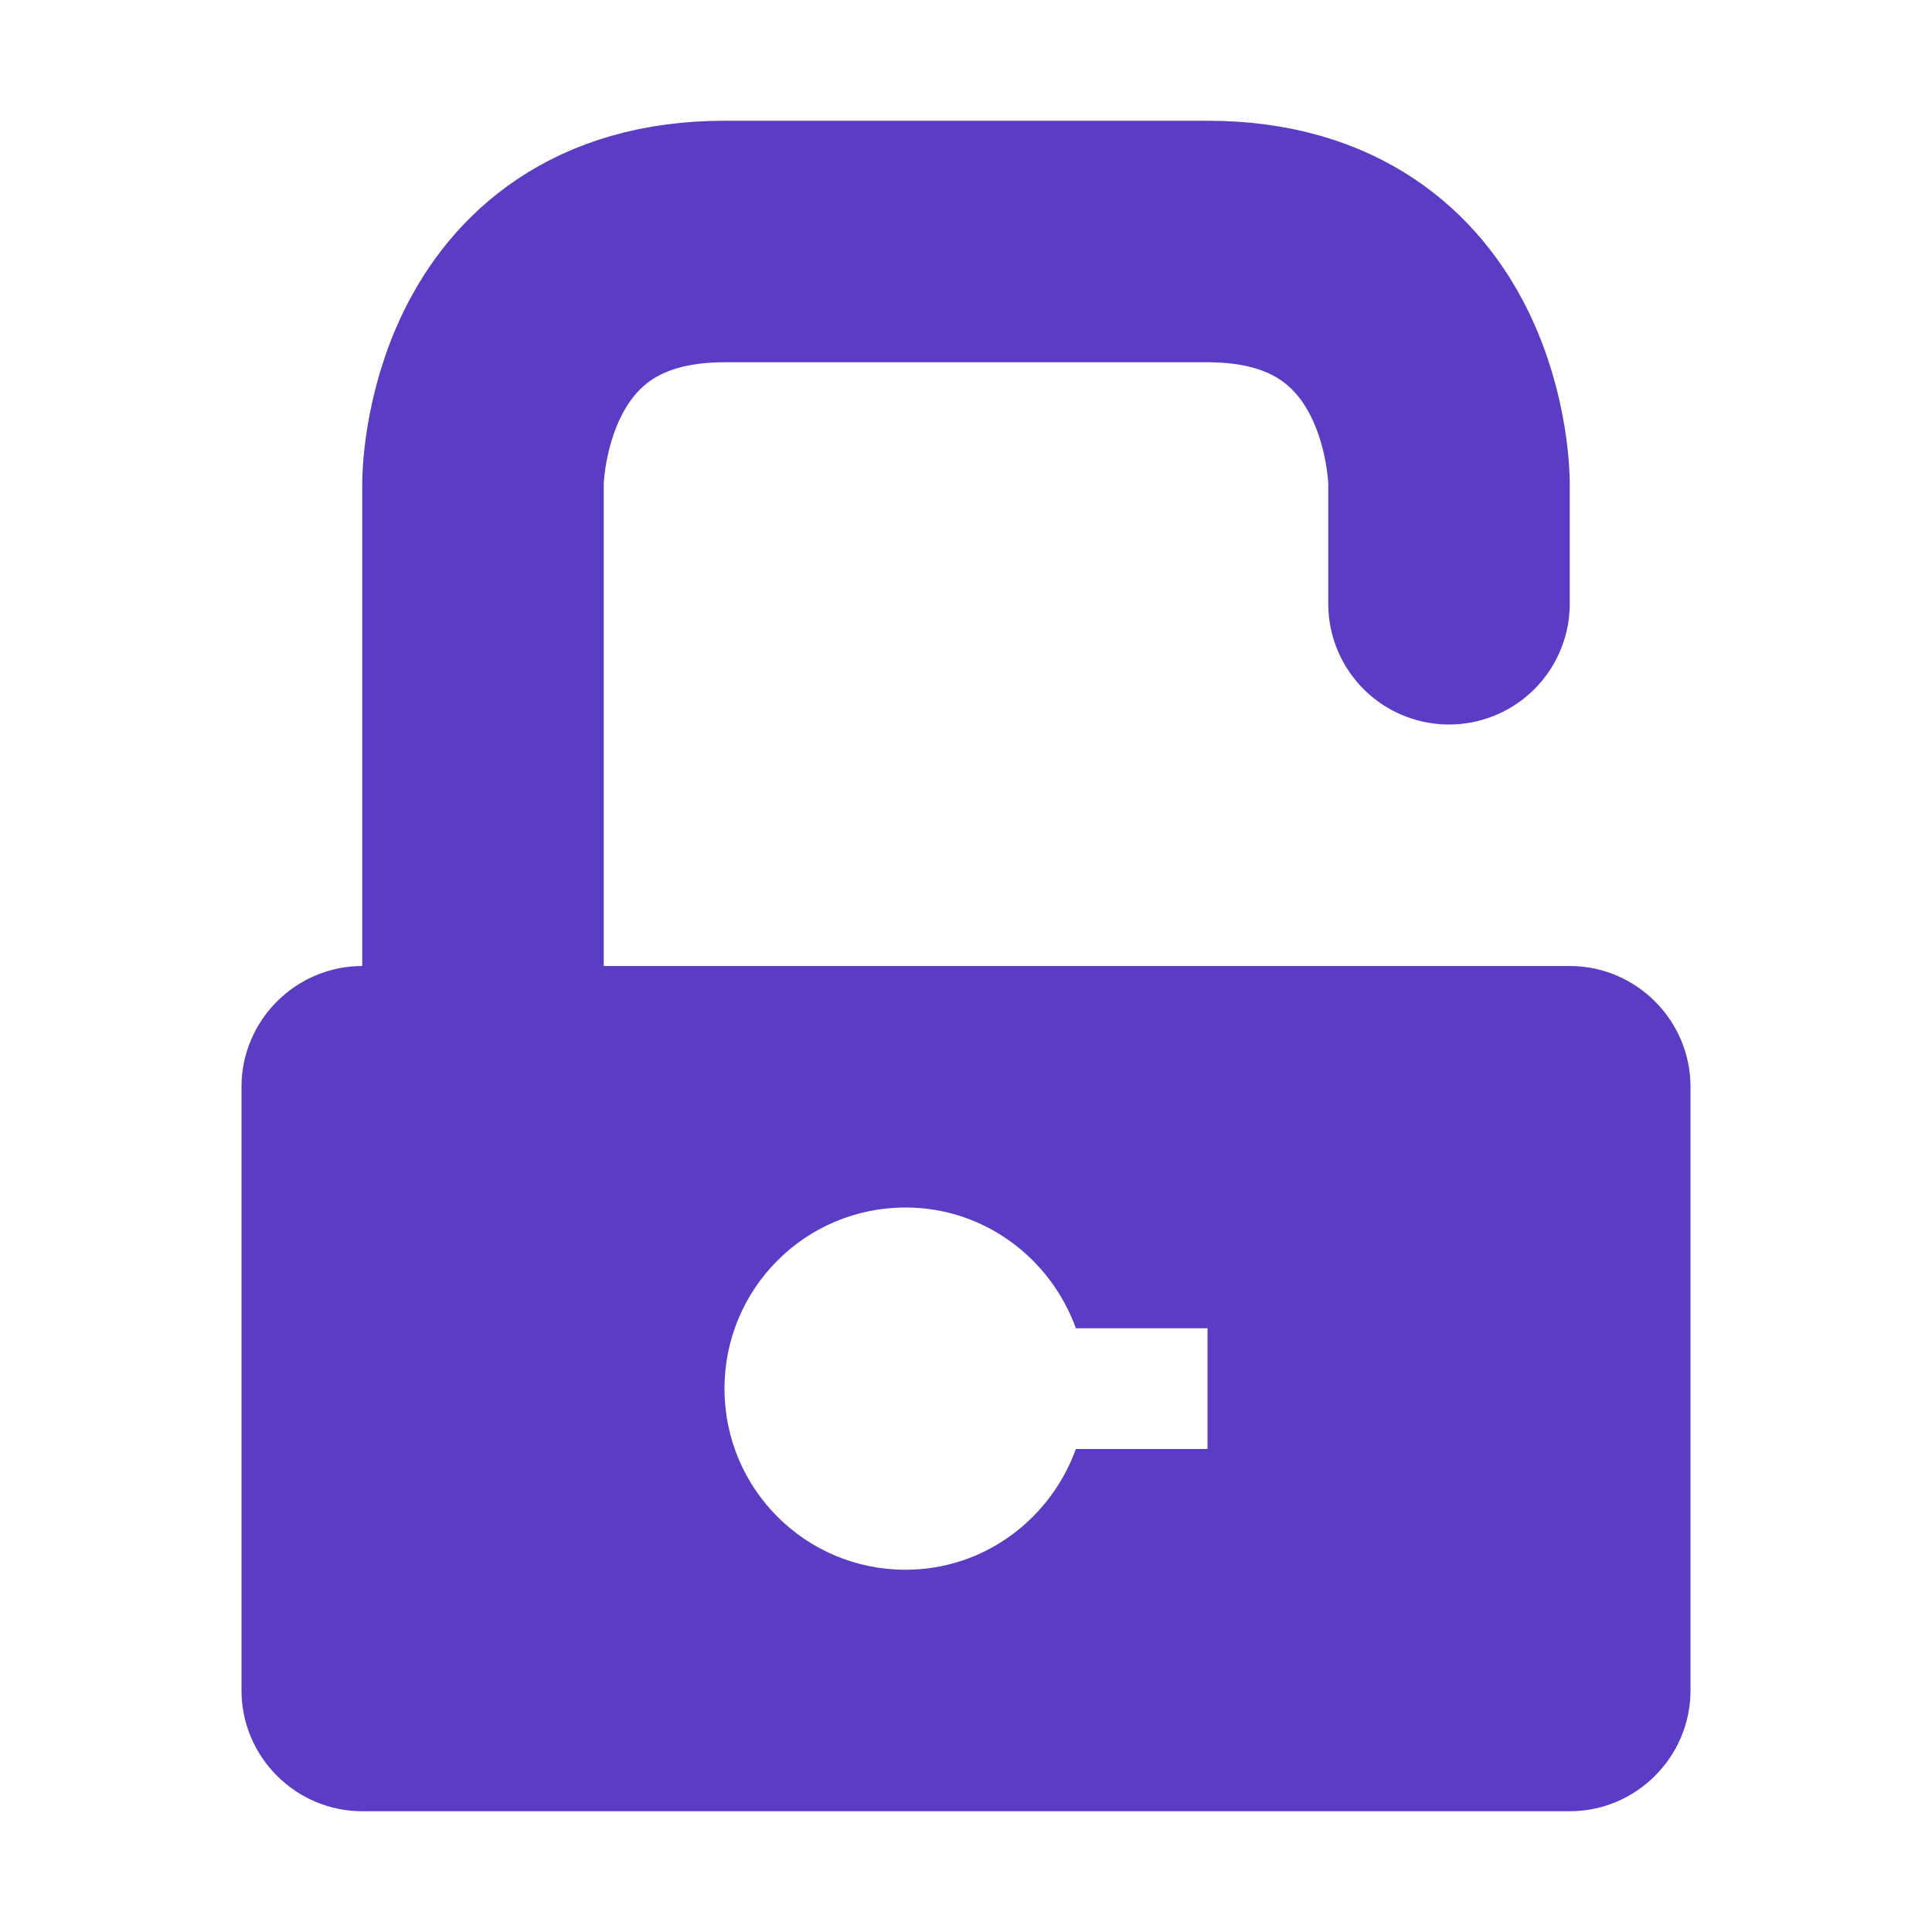
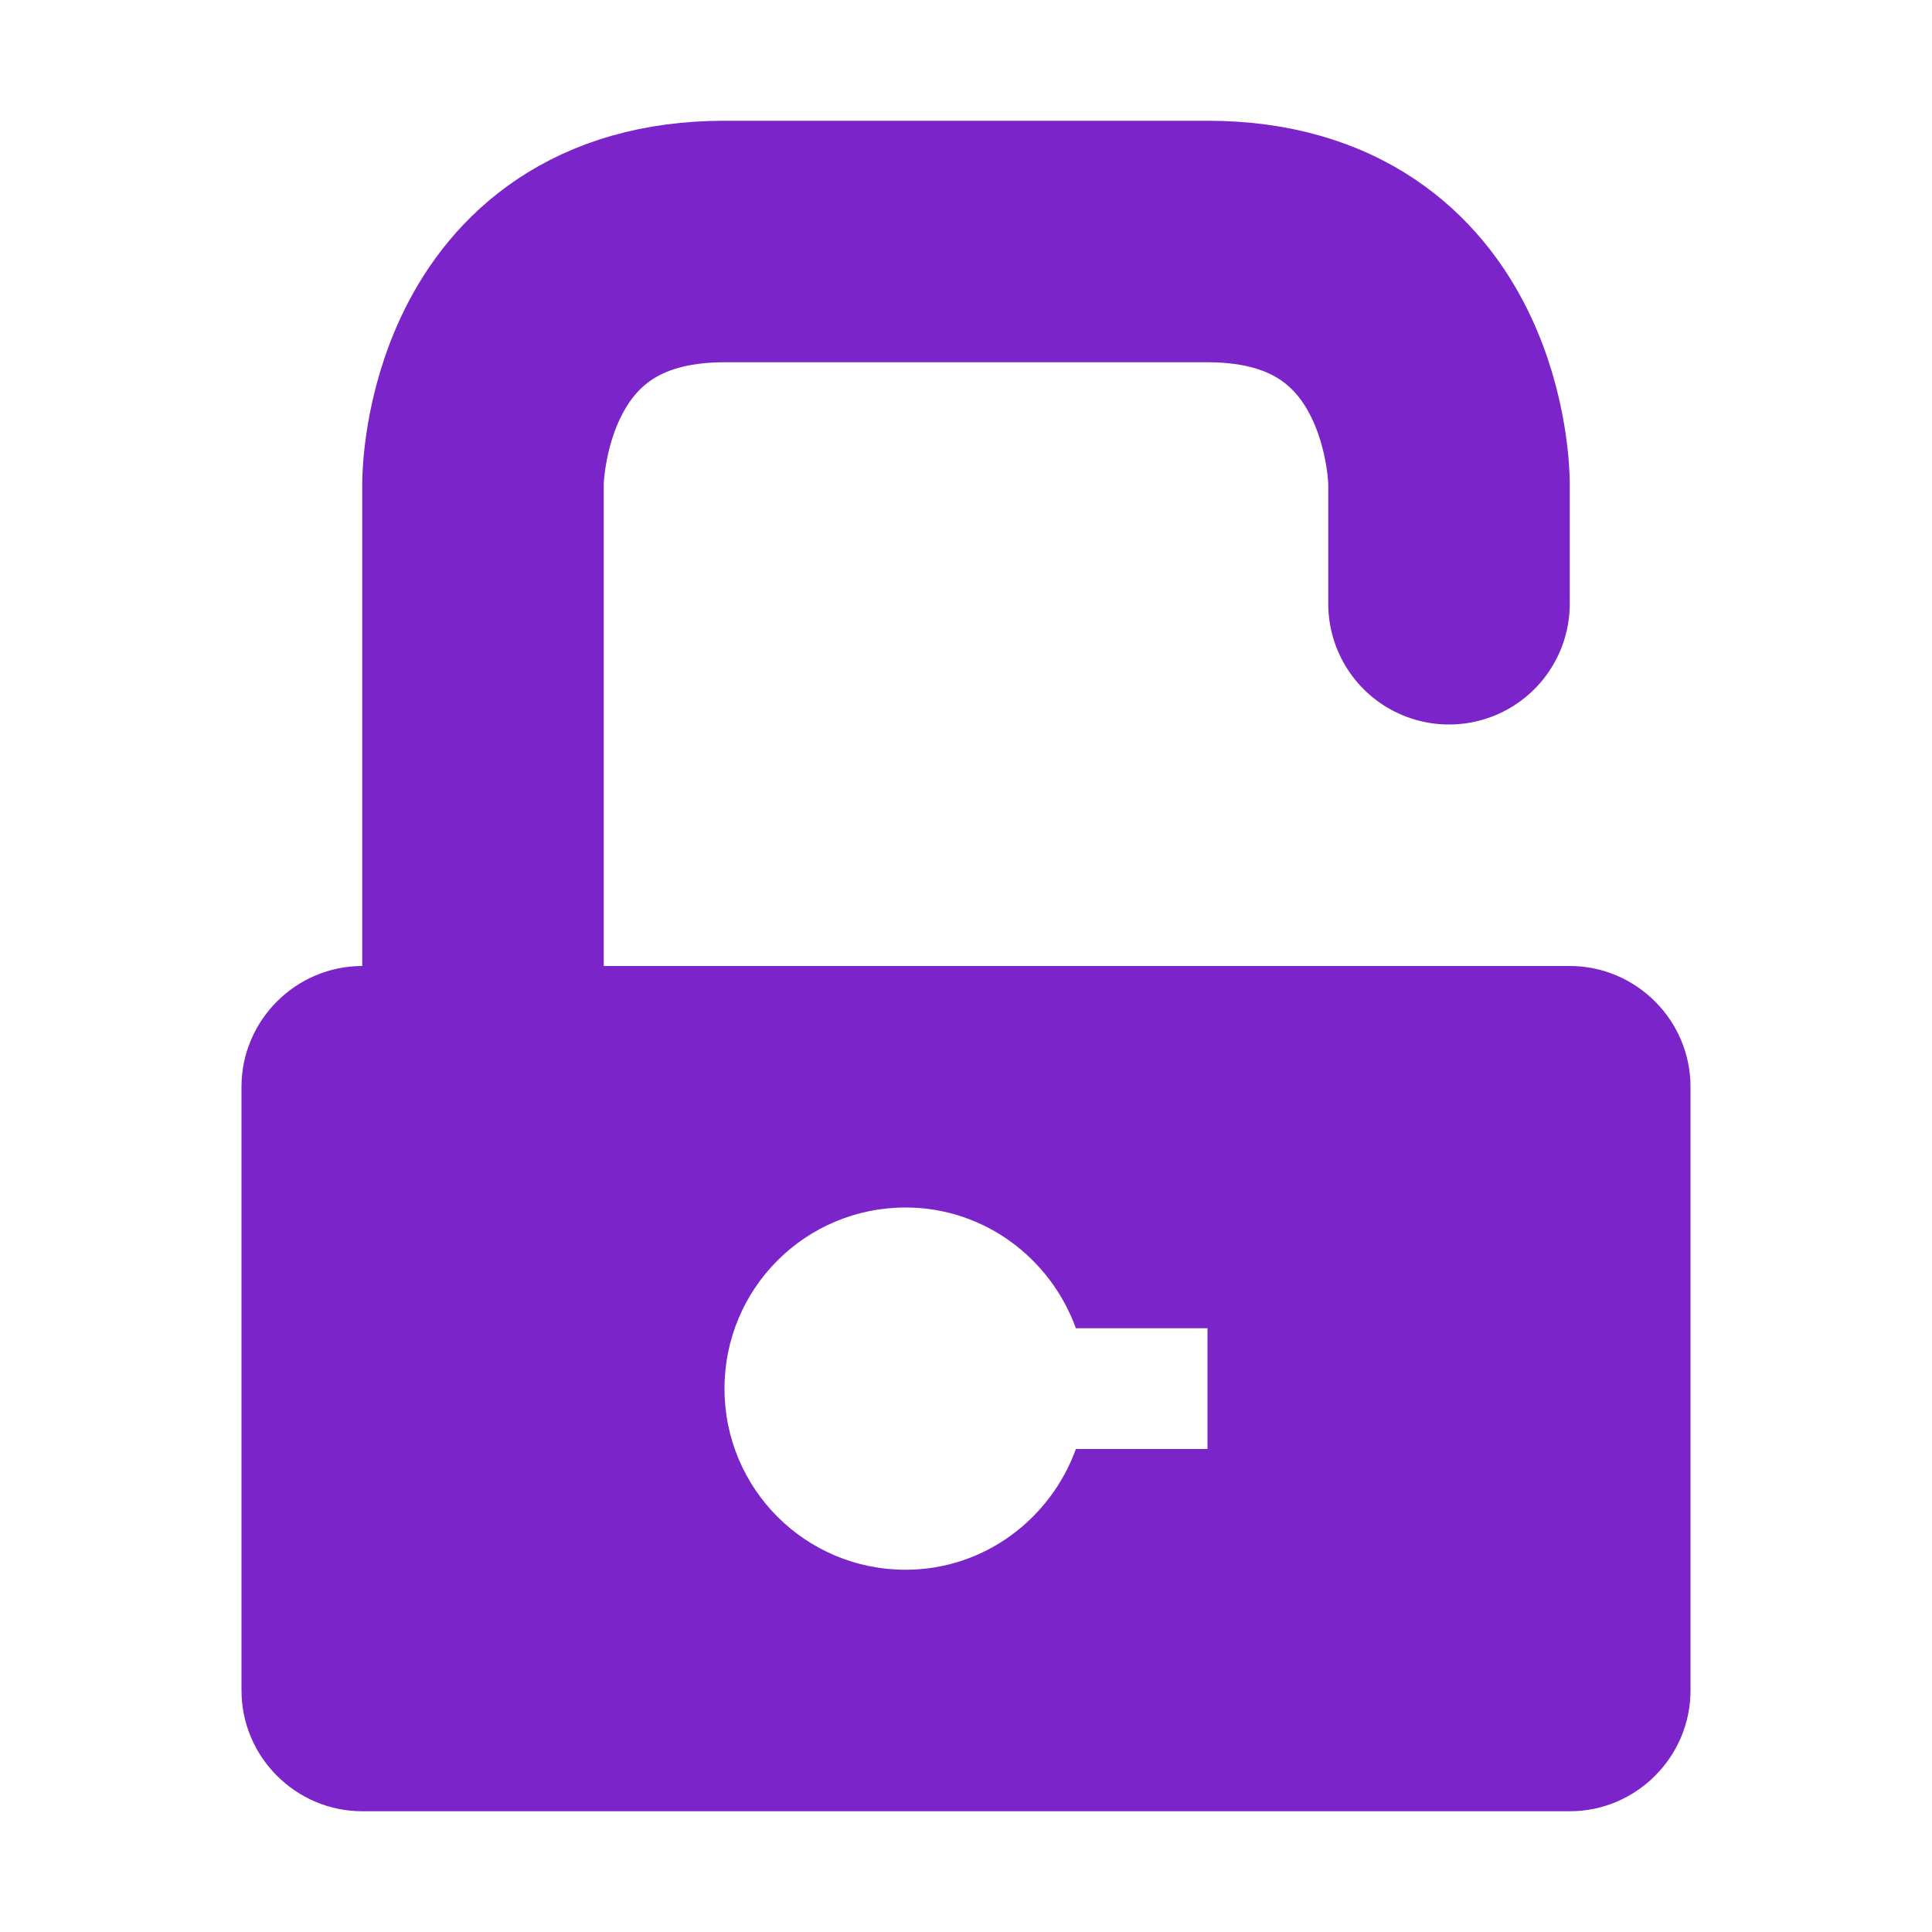
<svg xmlns="http://www.w3.org/2000/svg" version="1.0" id="Layer_1" x="0px" y="0px" viewBox="0 0 16 16" enable-background="new 0 0 16 16" xml:space="preserve">
  <g id="lock_x5F_open">
-     <path fill="none" stroke="#5B3CC4" stroke-width="2" stroke-linecap="round" stroke-miterlimit="10" d="M4,8V4c0,0,0-2,2-2   c1,0,3,0,4,0c2,0,2,2,2,2v1" />
-     <path fill="#5B3CC4" d="M13,8H3C2.45,8,2,8.45,2,9v5c0,0.55,0.45,1,1,1h10c0.55,0,1-0.45,1-1V9C14,8.45,13.55,8,13,8z M10,12H8.91   c-0.21,0.58-0.76,1-1.41,1C6.67,13,6,12.33,6,11.5S6.67,10,7.5,10c0.65,0,1.2,0.42,1.41,1H10V12z" />
+     <path fill="none" stroke="#7A24C9" stroke-width="2" stroke-linecap="round" stroke-miterlimit="10" d="M4,8V4c0,0,0-2,2-2   c1,0,3,0,4,0c2,0,2,2,2,2v1" />
+     <path fill="#7A24C9" d="M13,8H3C2.45,8,2,8.45,2,9v5c0,0.55,0.45,1,1,1h10c0.55,0,1-0.45,1-1V9C14,8.45,13.55,8,13,8z M10,12H8.91   c-0.21,0.58-0.76,1-1.41,1C6.67,13,6,12.33,6,11.5S6.67,10,7.5,10c0.65,0,1.2,0.42,1.41,1H10V12z" />
  </g>
</svg>
